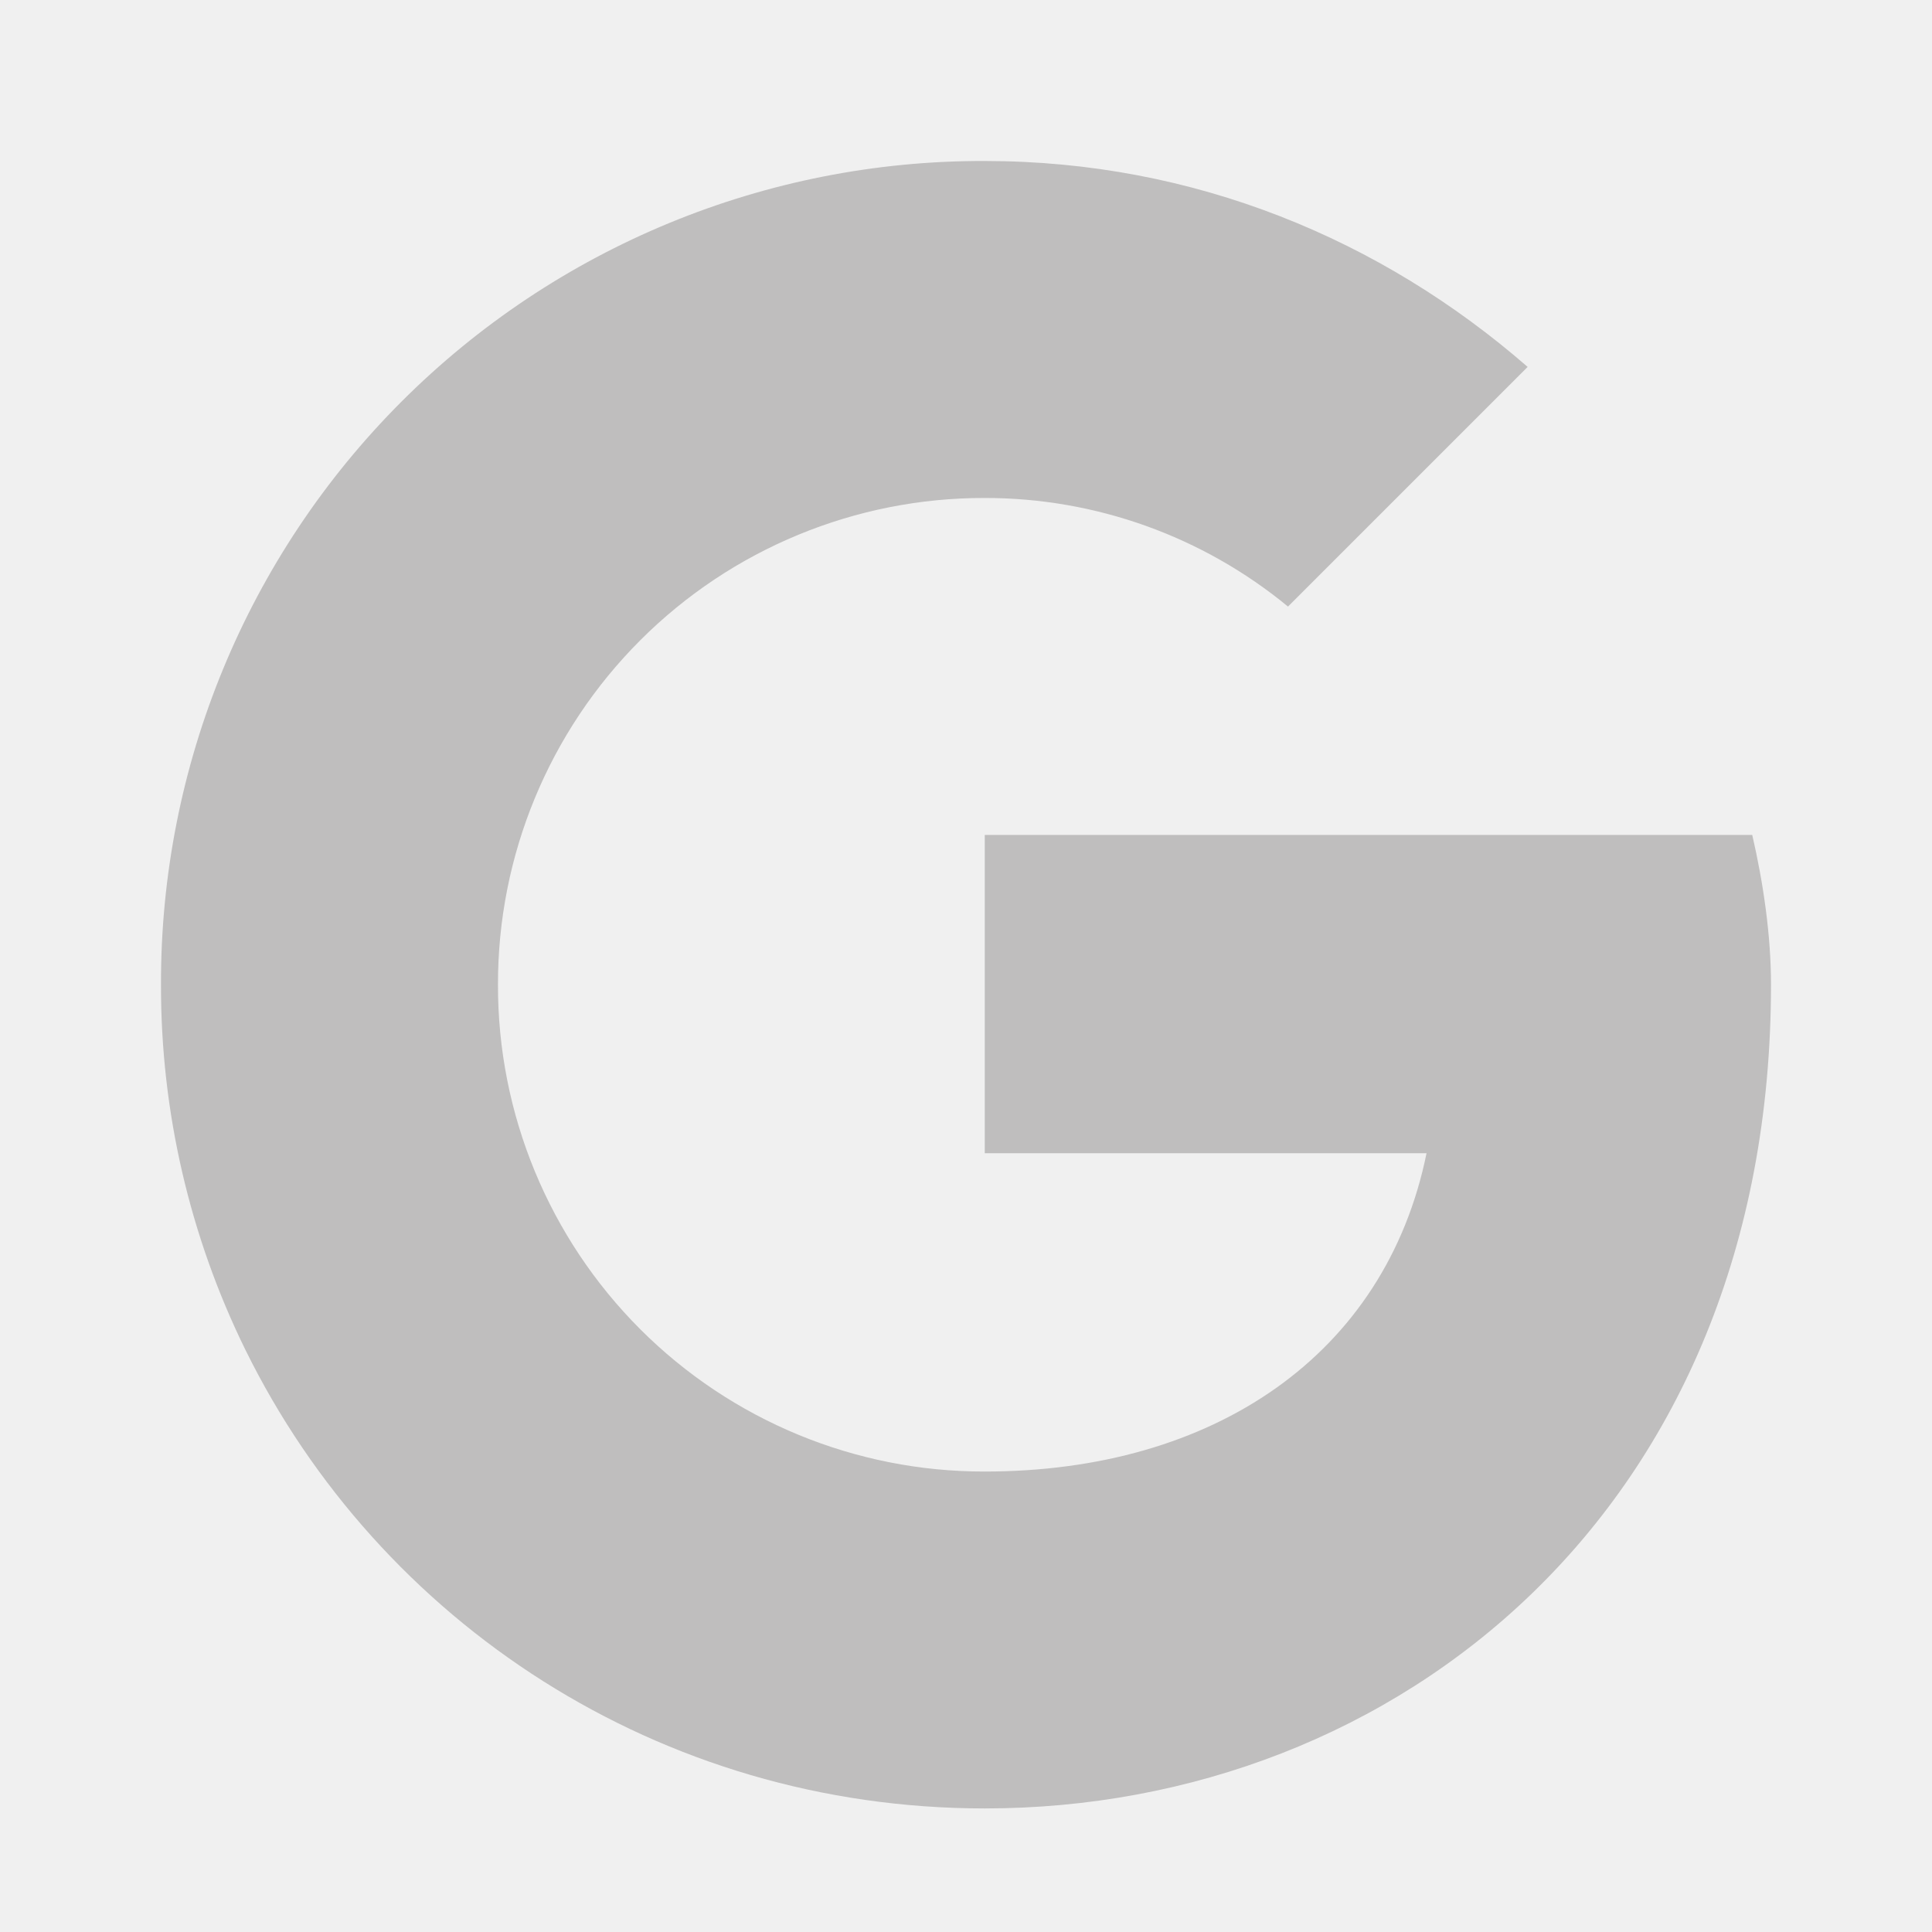
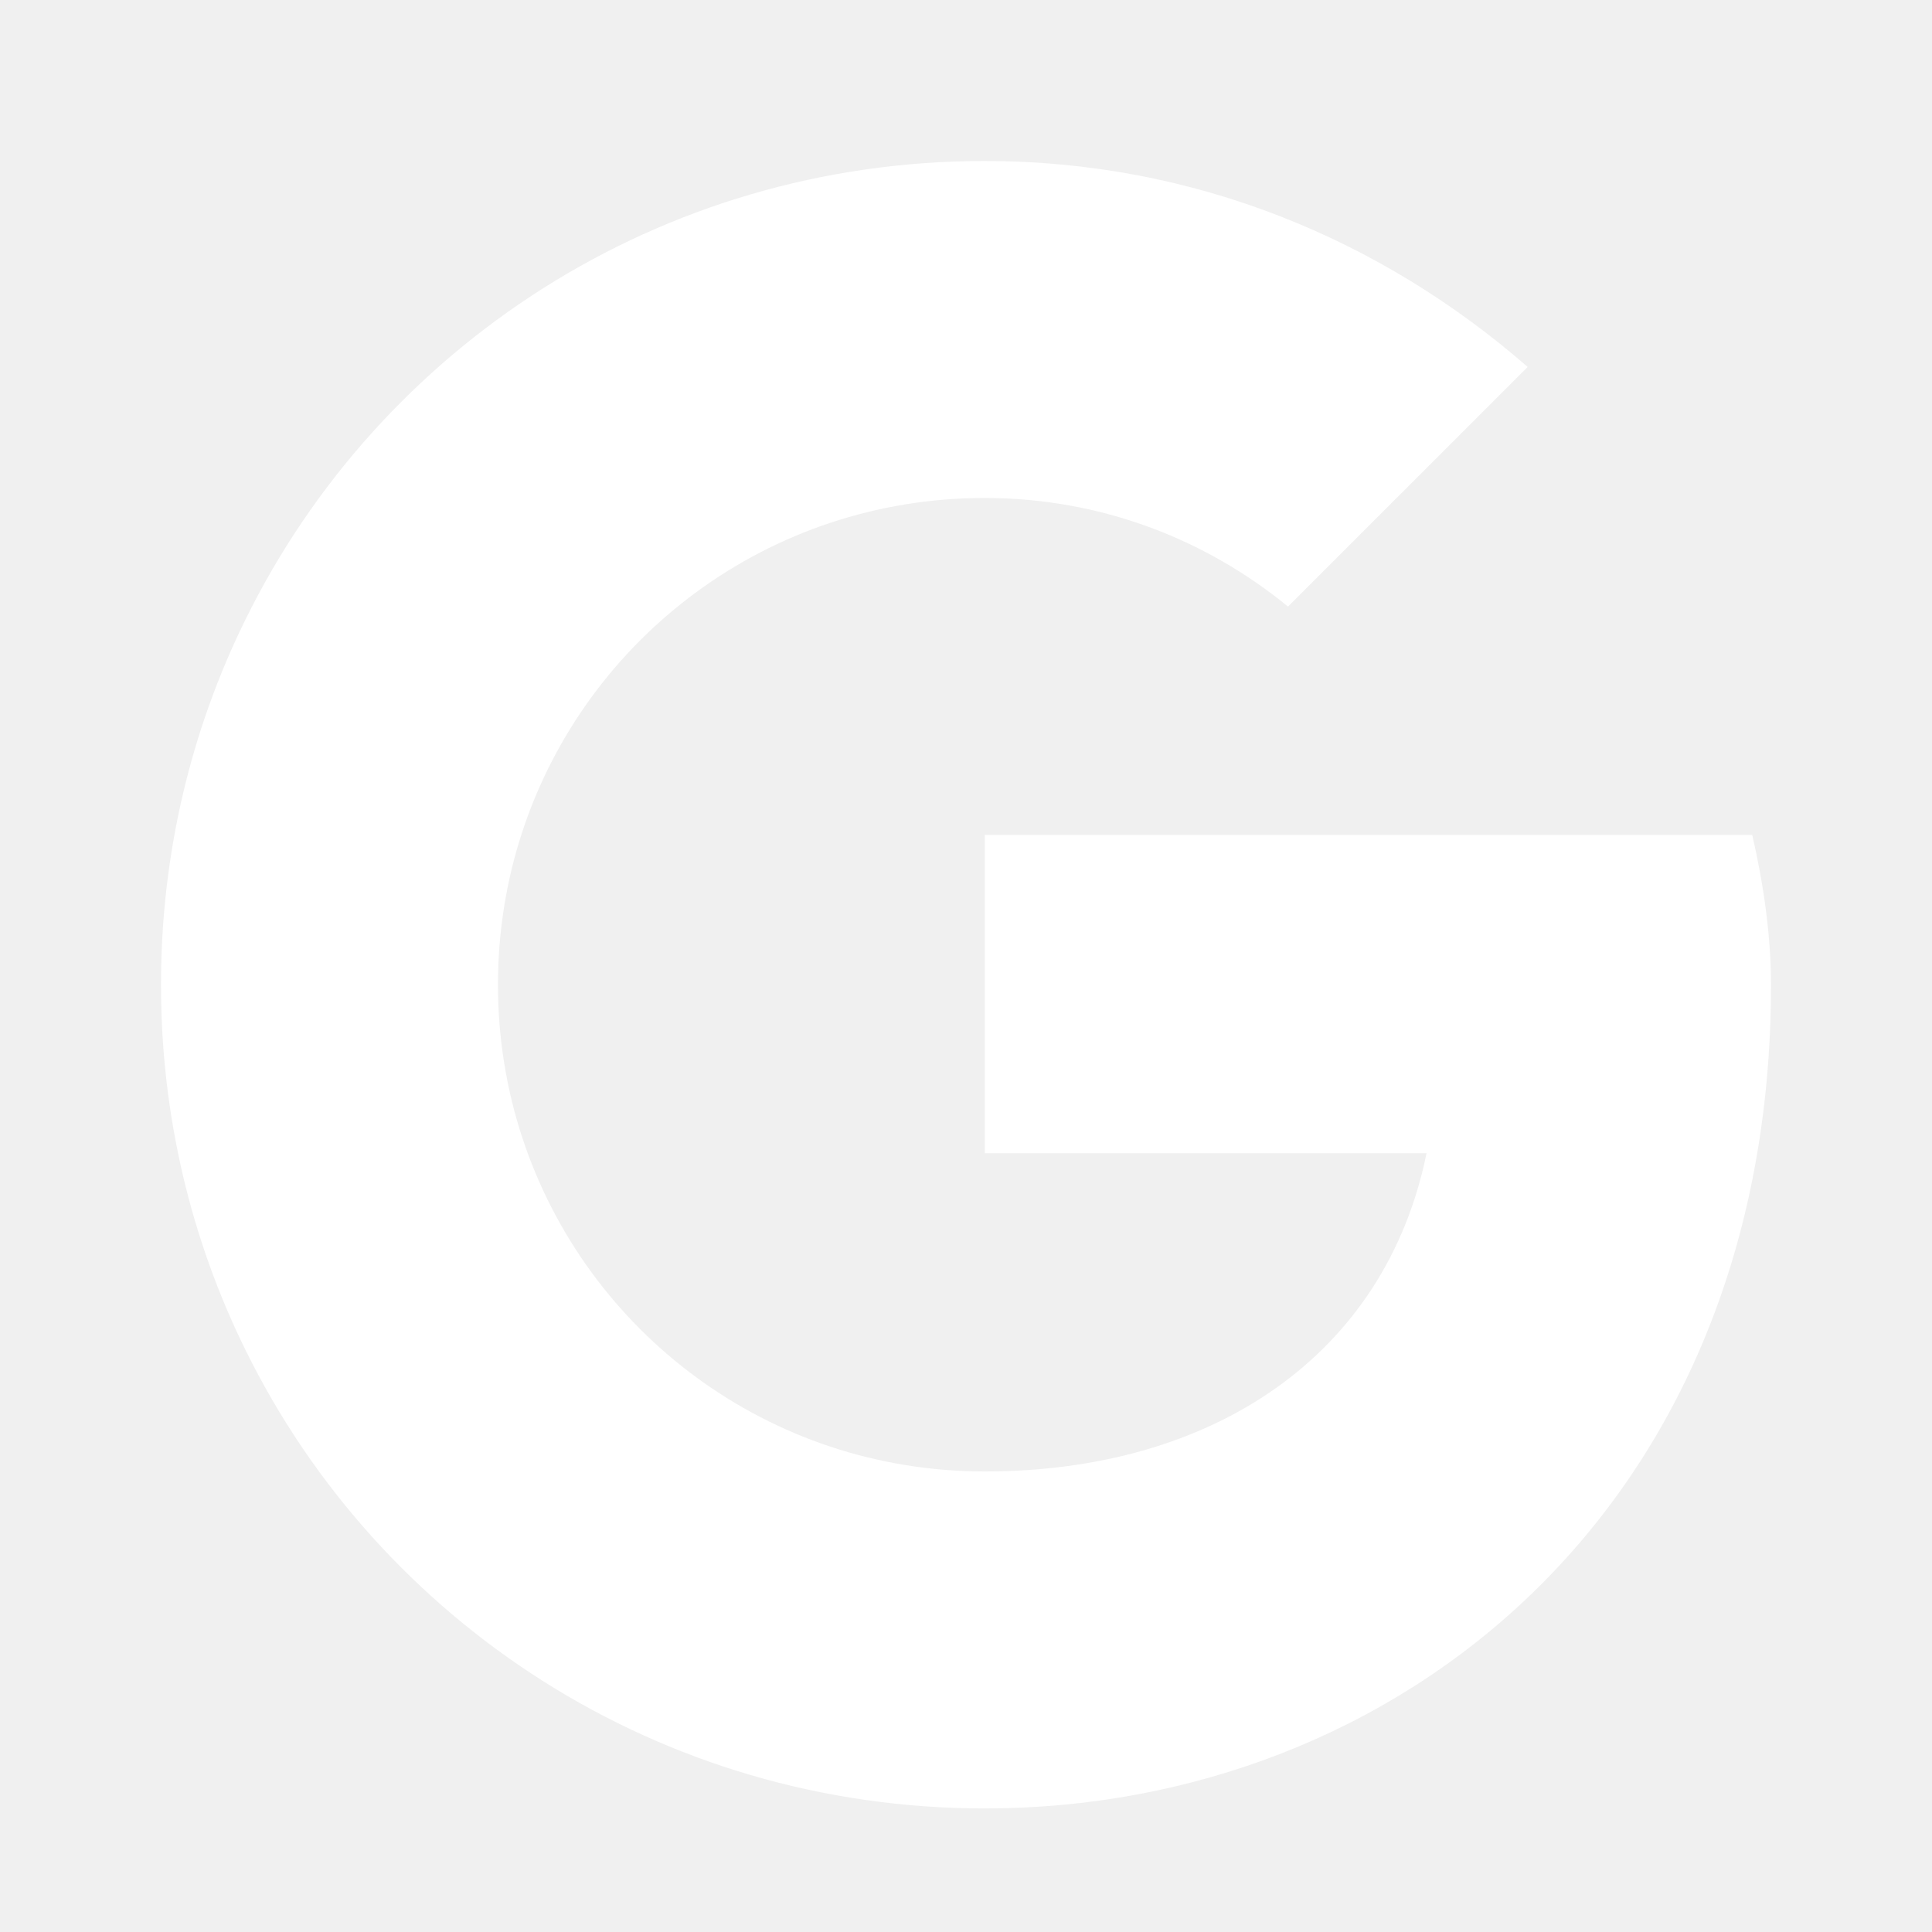
- <svg xmlns="http://www.w3.org/2000/svg" width="24" height="24">
-   <path d="M3.048 16.767A10.242 10.242 0 0 1 2 12.233 10.203 10.203 0 0 1 12.233 2c2.604 0 4.93.977 6.744 2.558L16 7.535a5.916 5.916 0 0 0-3.767-1.349 6.035 6.035 0 0 0-6.047 6.047 6.035 6.035 0 0 0 6.047 6.047c2.837 0 4.976-1.443 5.488-3.954h-5.488v-3.954h9.534c.14.605.233 1.256.233 1.86 0 6.512-4.651 10.233-9.767 10.233-4.044 0-7.52-2.315-9.185-5.698z" fill="#BFBEBE" fill-rule="evenodd" />
+ <svg xmlns="http://www.w3.org/2000/svg" width="24px" height="24px" viewBox="0 0 24 24" version="1.1">
+   <g id="Icons" stroke="none" stroke-width="1" fill="none" fill-rule="evenodd">
+     <g id="Google-White" fill="#FFFFFF">
+       <path d="M3.048,16.767 C2.376,15.402 2,13.863 2,12.233 C2,10.602 2.376,9.063 3.048,7.699 C4.712,4.315 8.189,2 12.233,2 C14.837,2 17.163,2.977 18.977,4.558 L16,7.535 C14.977,6.698 13.674,6.186 12.233,6.186 C9.549,6.186 7.283,7.919 6.489,10.33 C6.292,10.928 6.186,11.567 6.186,12.233 C6.186,12.898 6.292,13.537 6.489,14.135 C7.283,16.547 9.549,18.279 12.233,18.279 C15.07,18.279 17.209,16.837 17.721,14.326 L12.233,14.326 L12.233,10.372 L21.767,10.372 C21.907,10.977 22,11.628 22,12.233 C22,18.744 17.349,22.465 12.233,22.465 C8.189,22.465 4.712,20.15 3.048,16.767 Z" id="Path" />
+     </g>
+   </g>
</svg>
